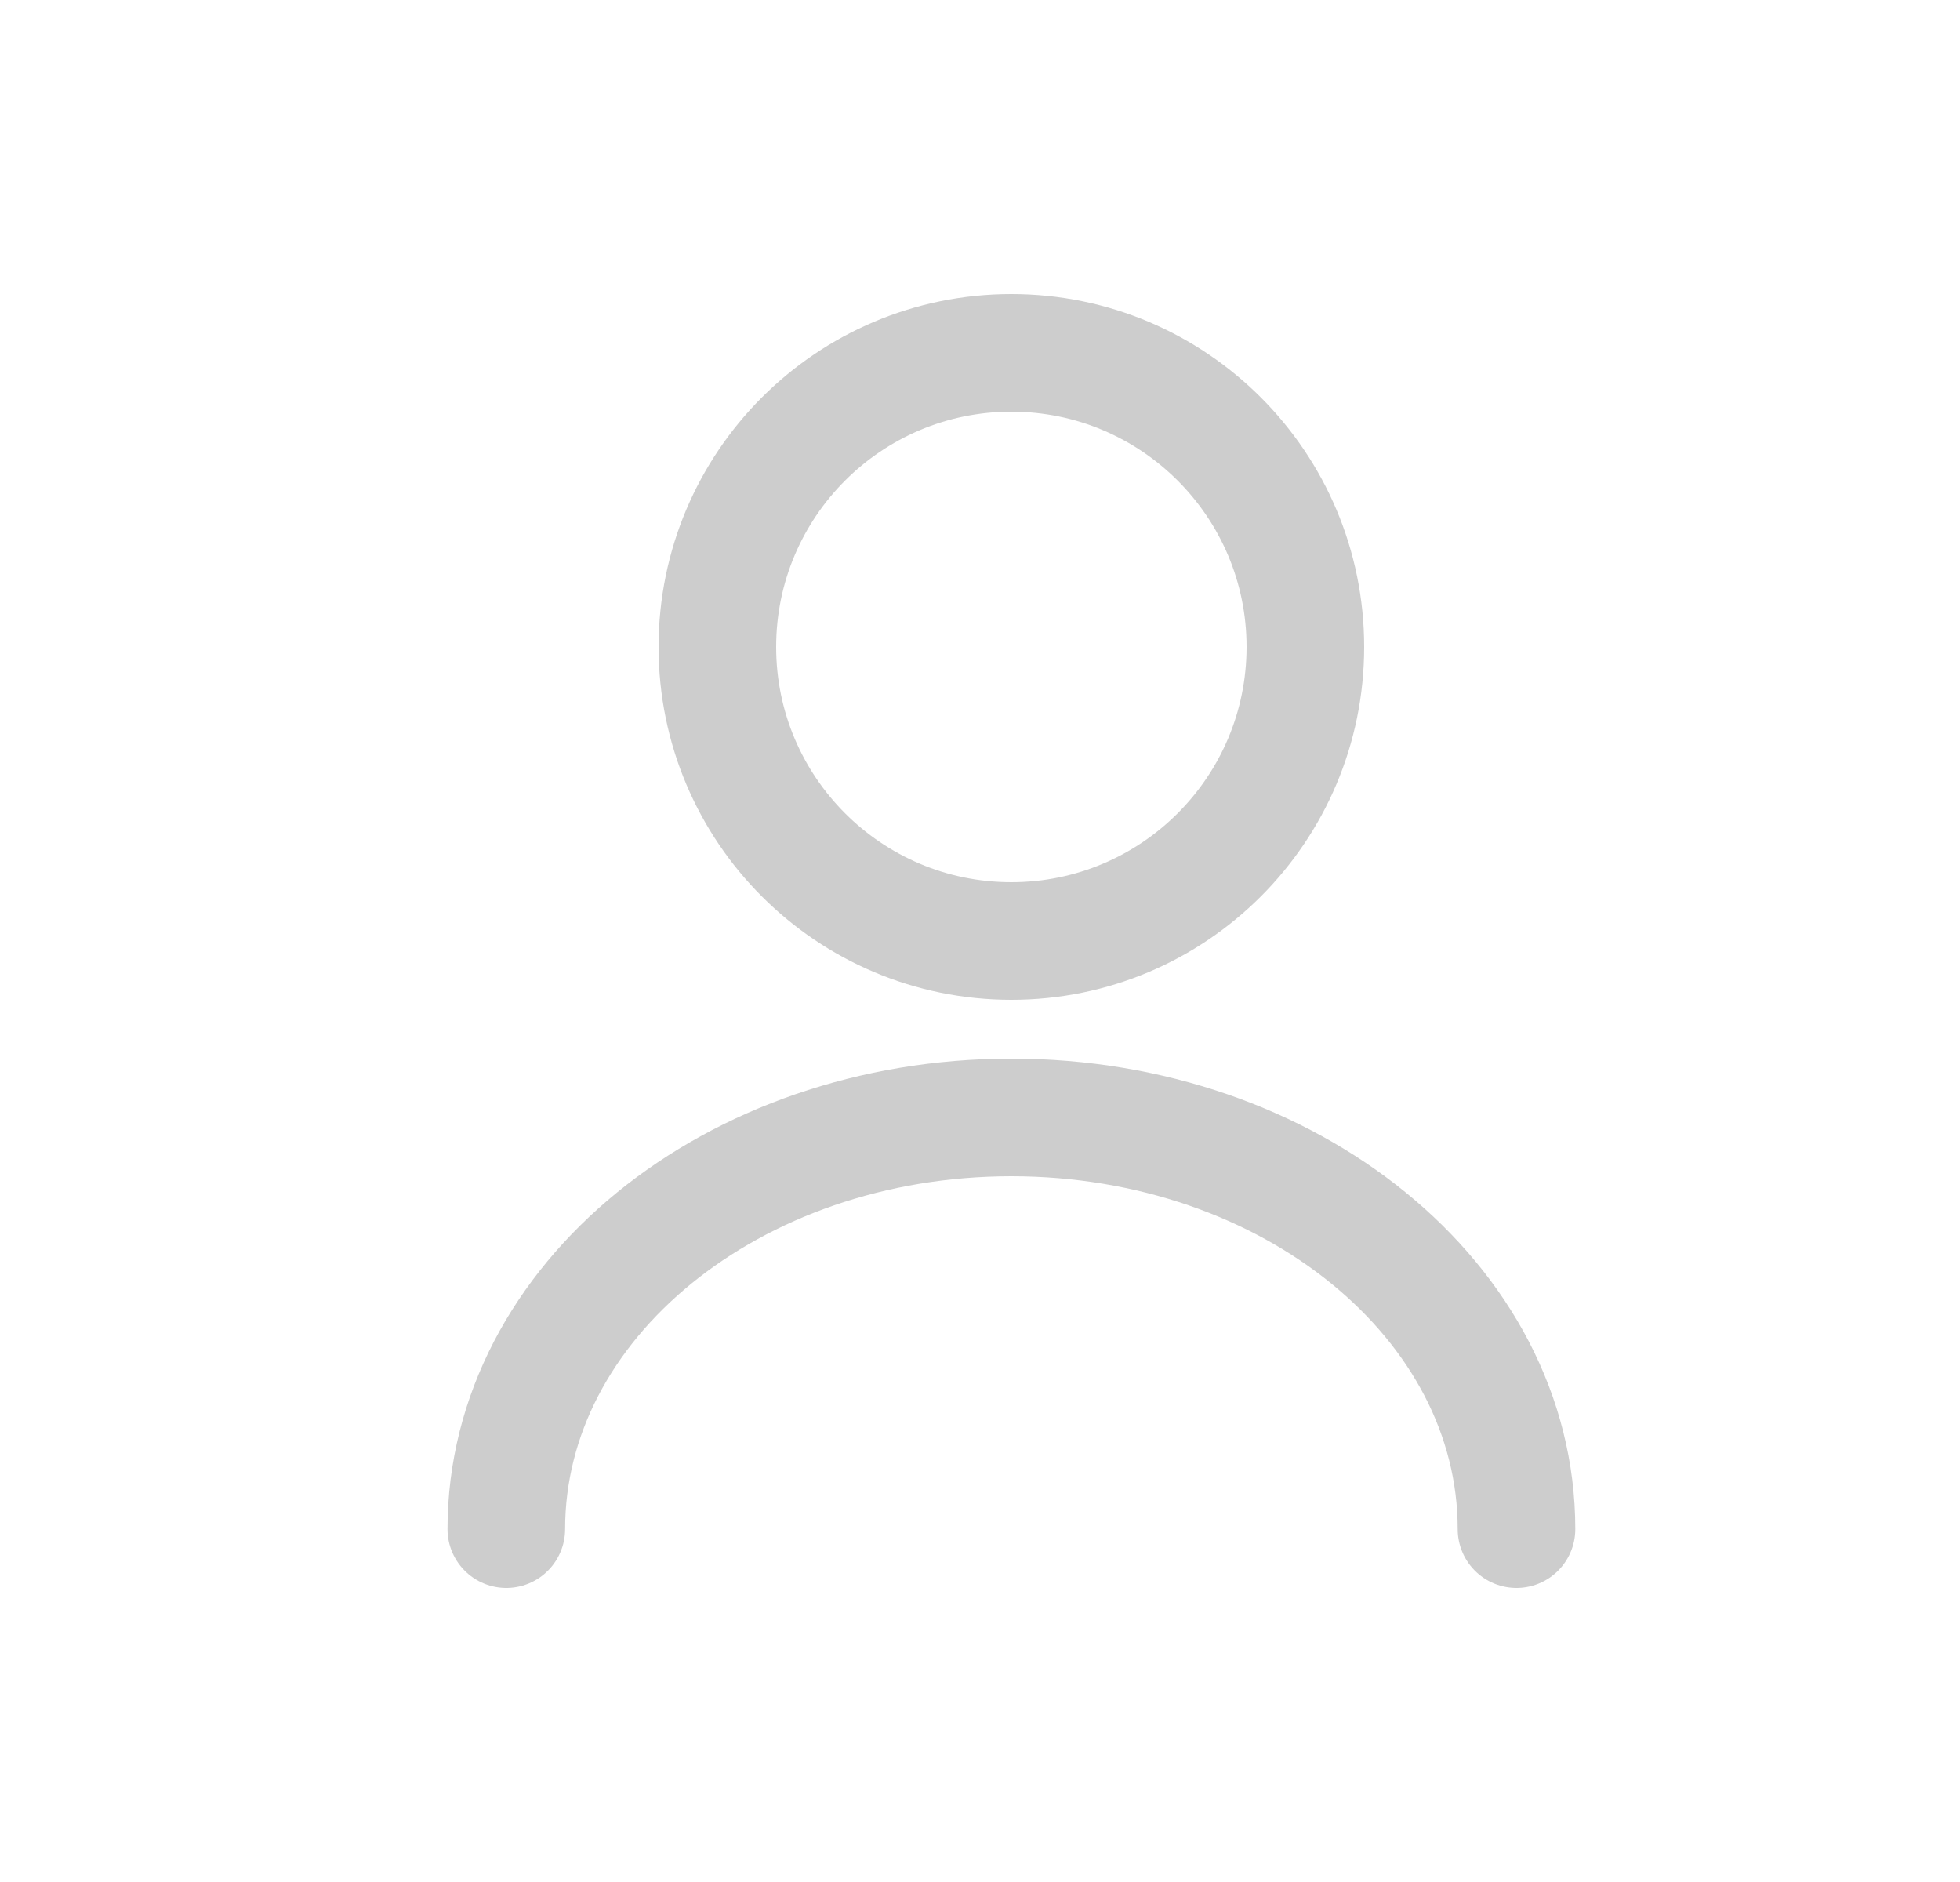
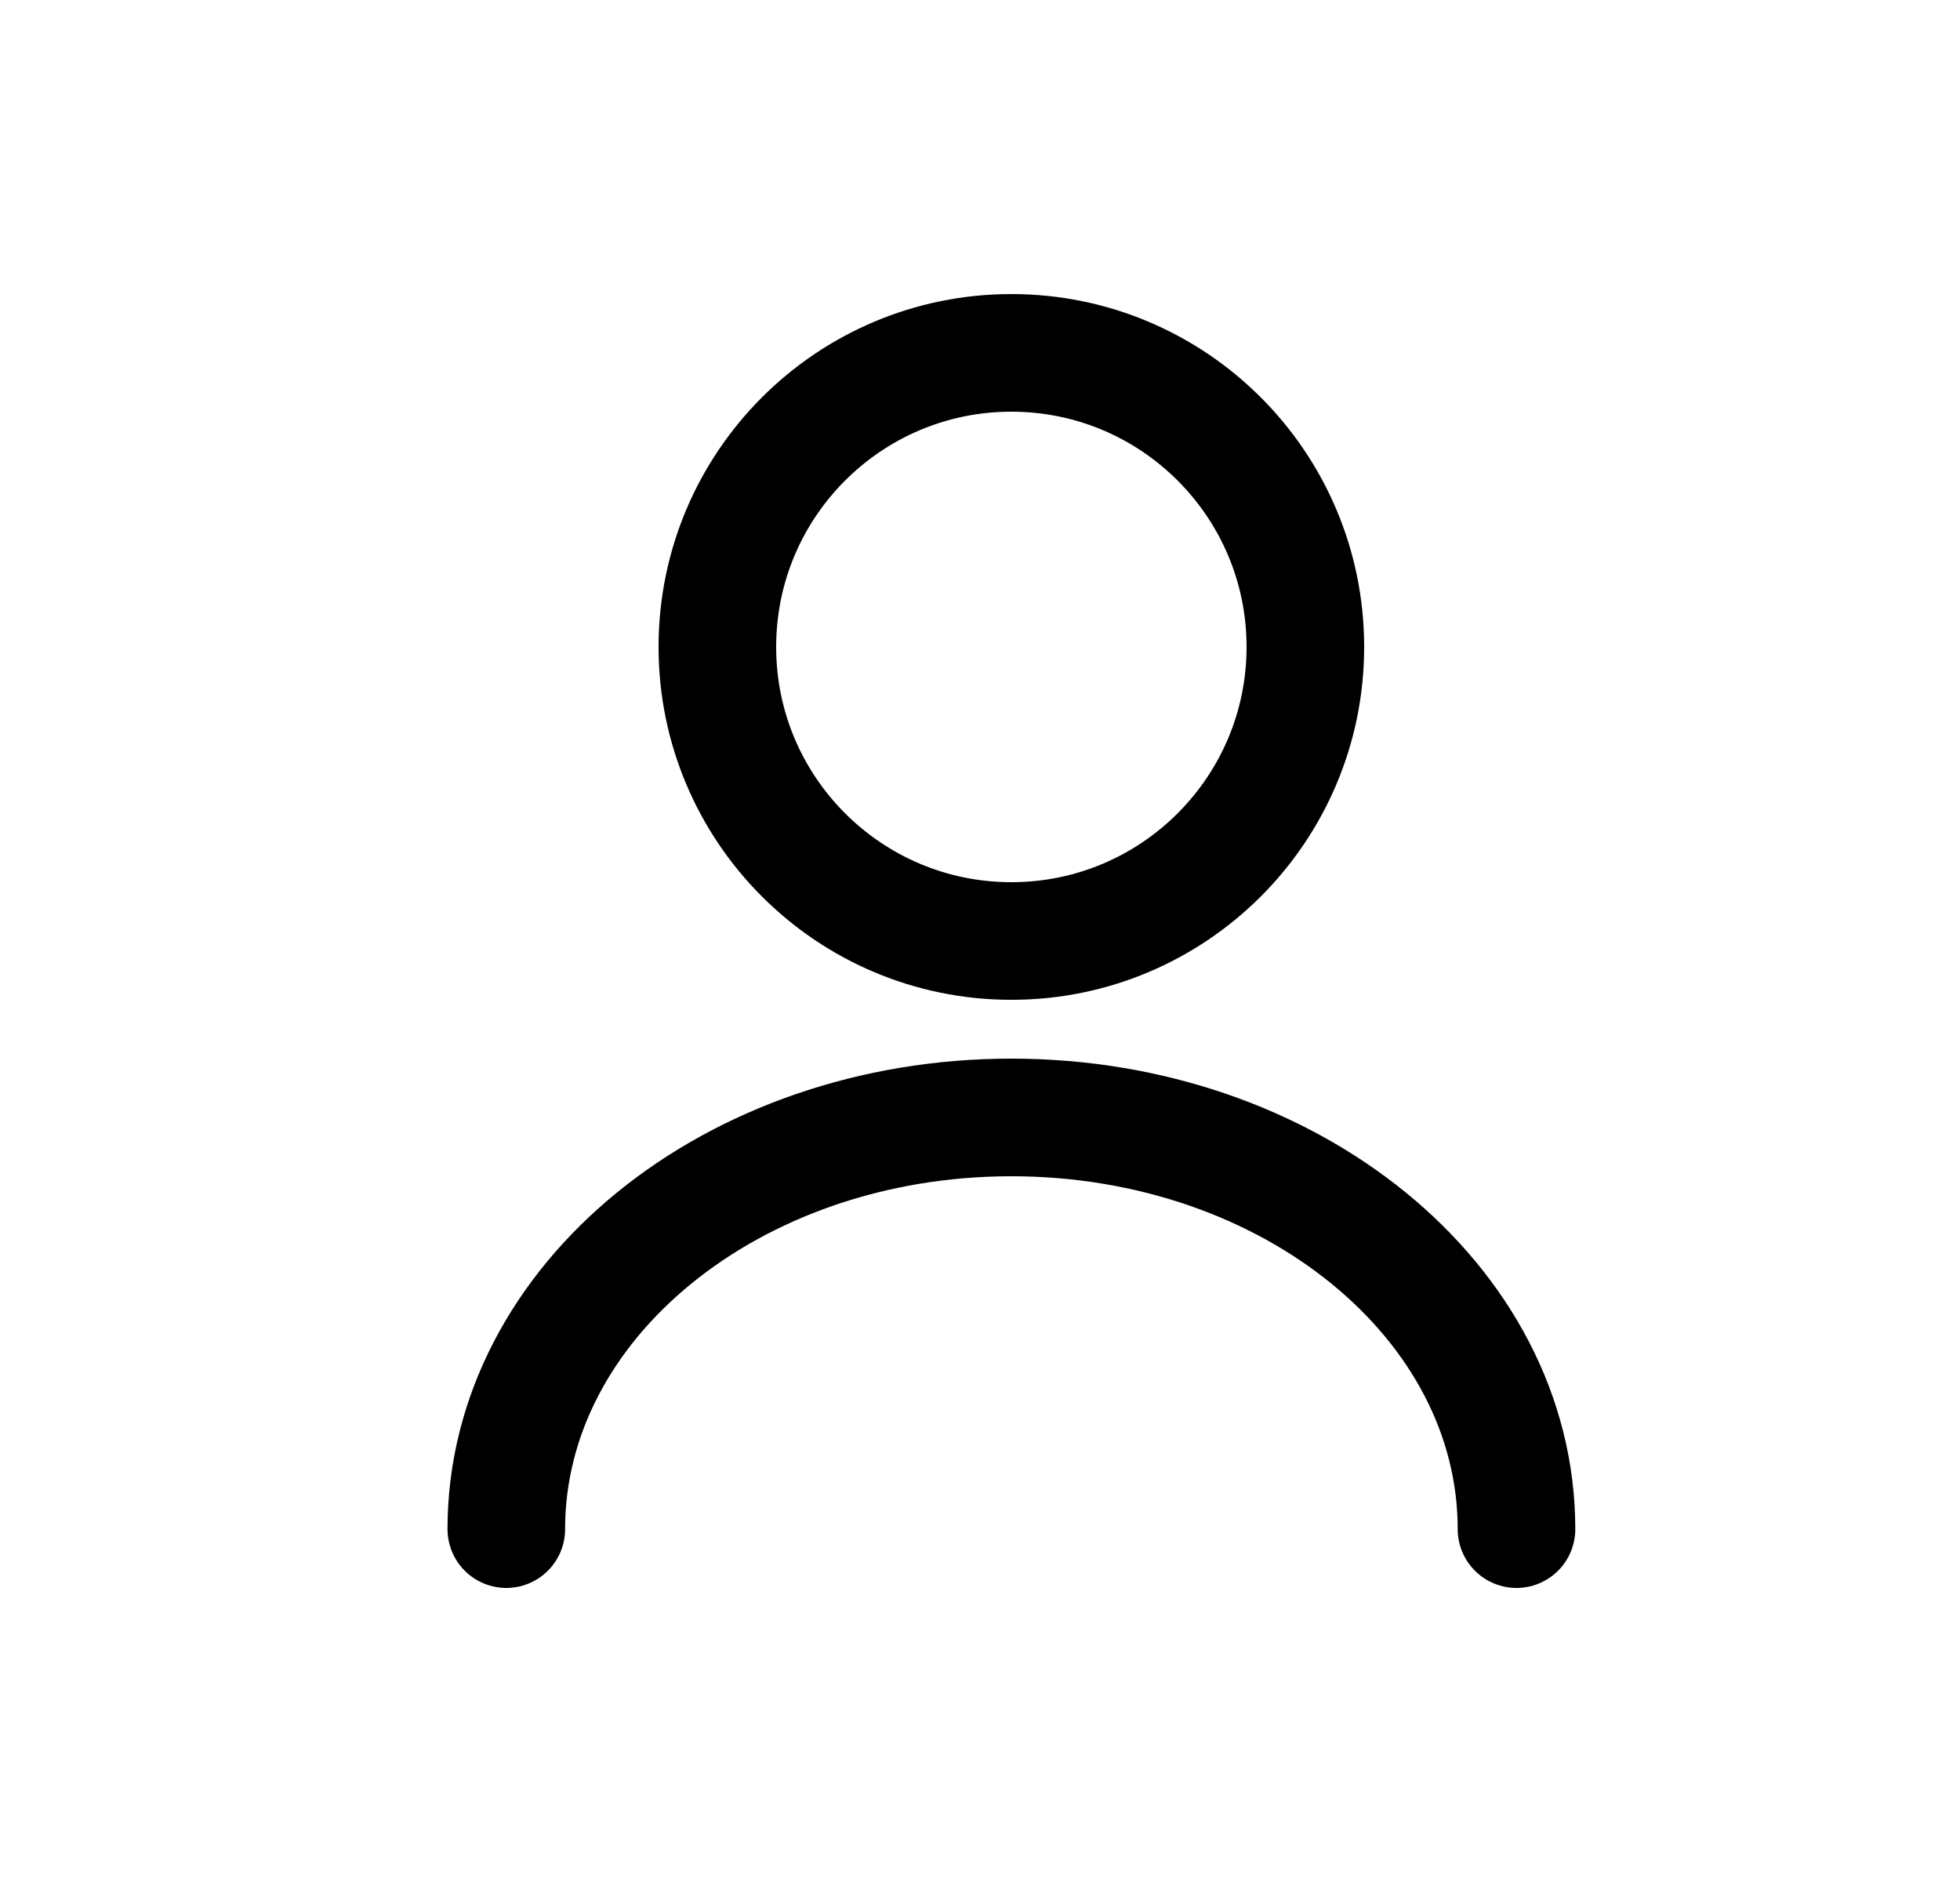
<svg xmlns="http://www.w3.org/2000/svg" width="25" height="24" viewBox="0 0 25 24" fill="none">
-   <path d="M12.9 12C14.971 12 16.65 10.321 16.65 8.25C16.65 6.179 14.971 4.5 12.9 4.5C10.829 4.5 9.15 6.179 9.15 8.25C9.15 10.321 10.829 12 12.9 12Z" stroke="#CDCDCD" stroke-width="1.5" stroke-linecap="round" stroke-linejoin="round" />
-   <path d="M19.343 19.5C19.343 16.598 16.455 14.25 12.9 14.25C9.345 14.25 6.458 16.598 6.458 19.5" stroke="#CDCDCD" stroke-width="1.5" stroke-linecap="round" stroke-linejoin="round" />
+   <path d="M12.9 12C14.971 12 16.65 10.321 16.65 8.25C16.65 6.179 14.971 4.5 12.9 4.5C10.829 4.5 9.15 6.179 9.15 8.25C9.15 10.321 10.829 12 12.9 12Z" stroke="currentColor" stroke-width="1.5" stroke-linecap="round" stroke-linejoin="round" />
+   <path d="M19.343 19.5C19.343 16.598 16.455 14.25 12.9 14.25C9.345 14.25 6.458 16.598 6.458 19.5" stroke="currentColor" stroke-width="1.5" stroke-linecap="round" stroke-linejoin="round" />
</svg>
